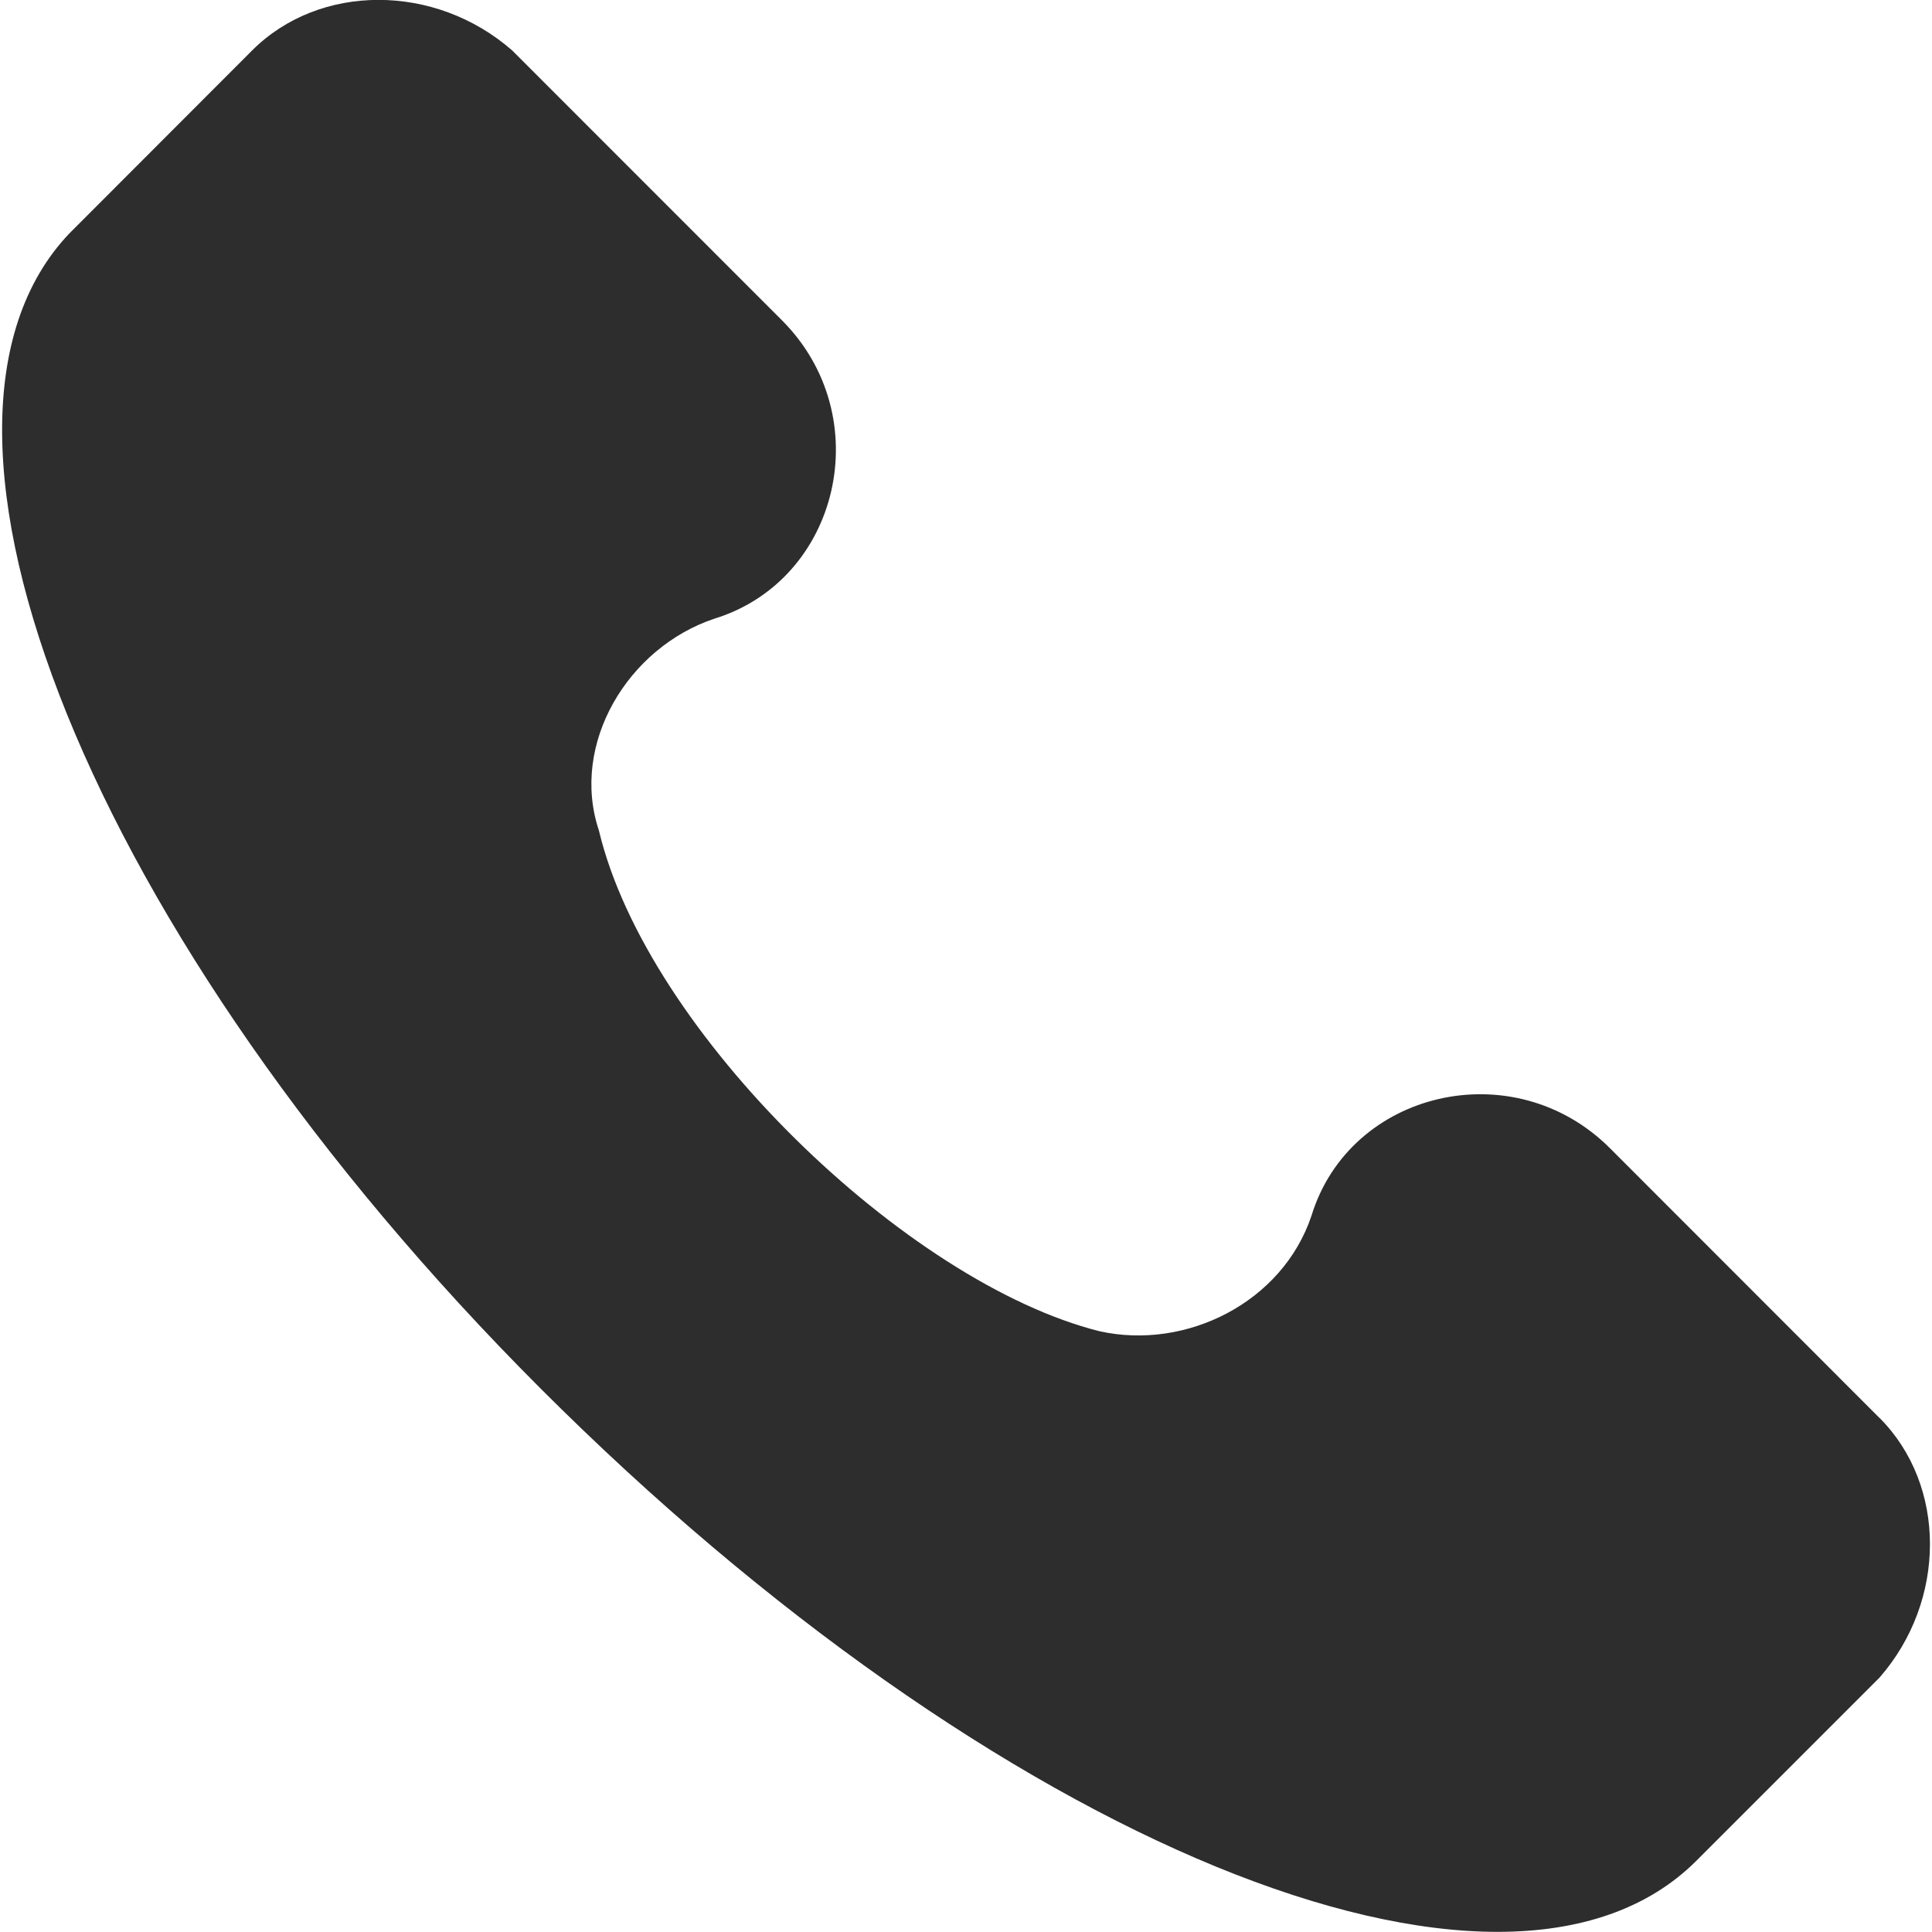
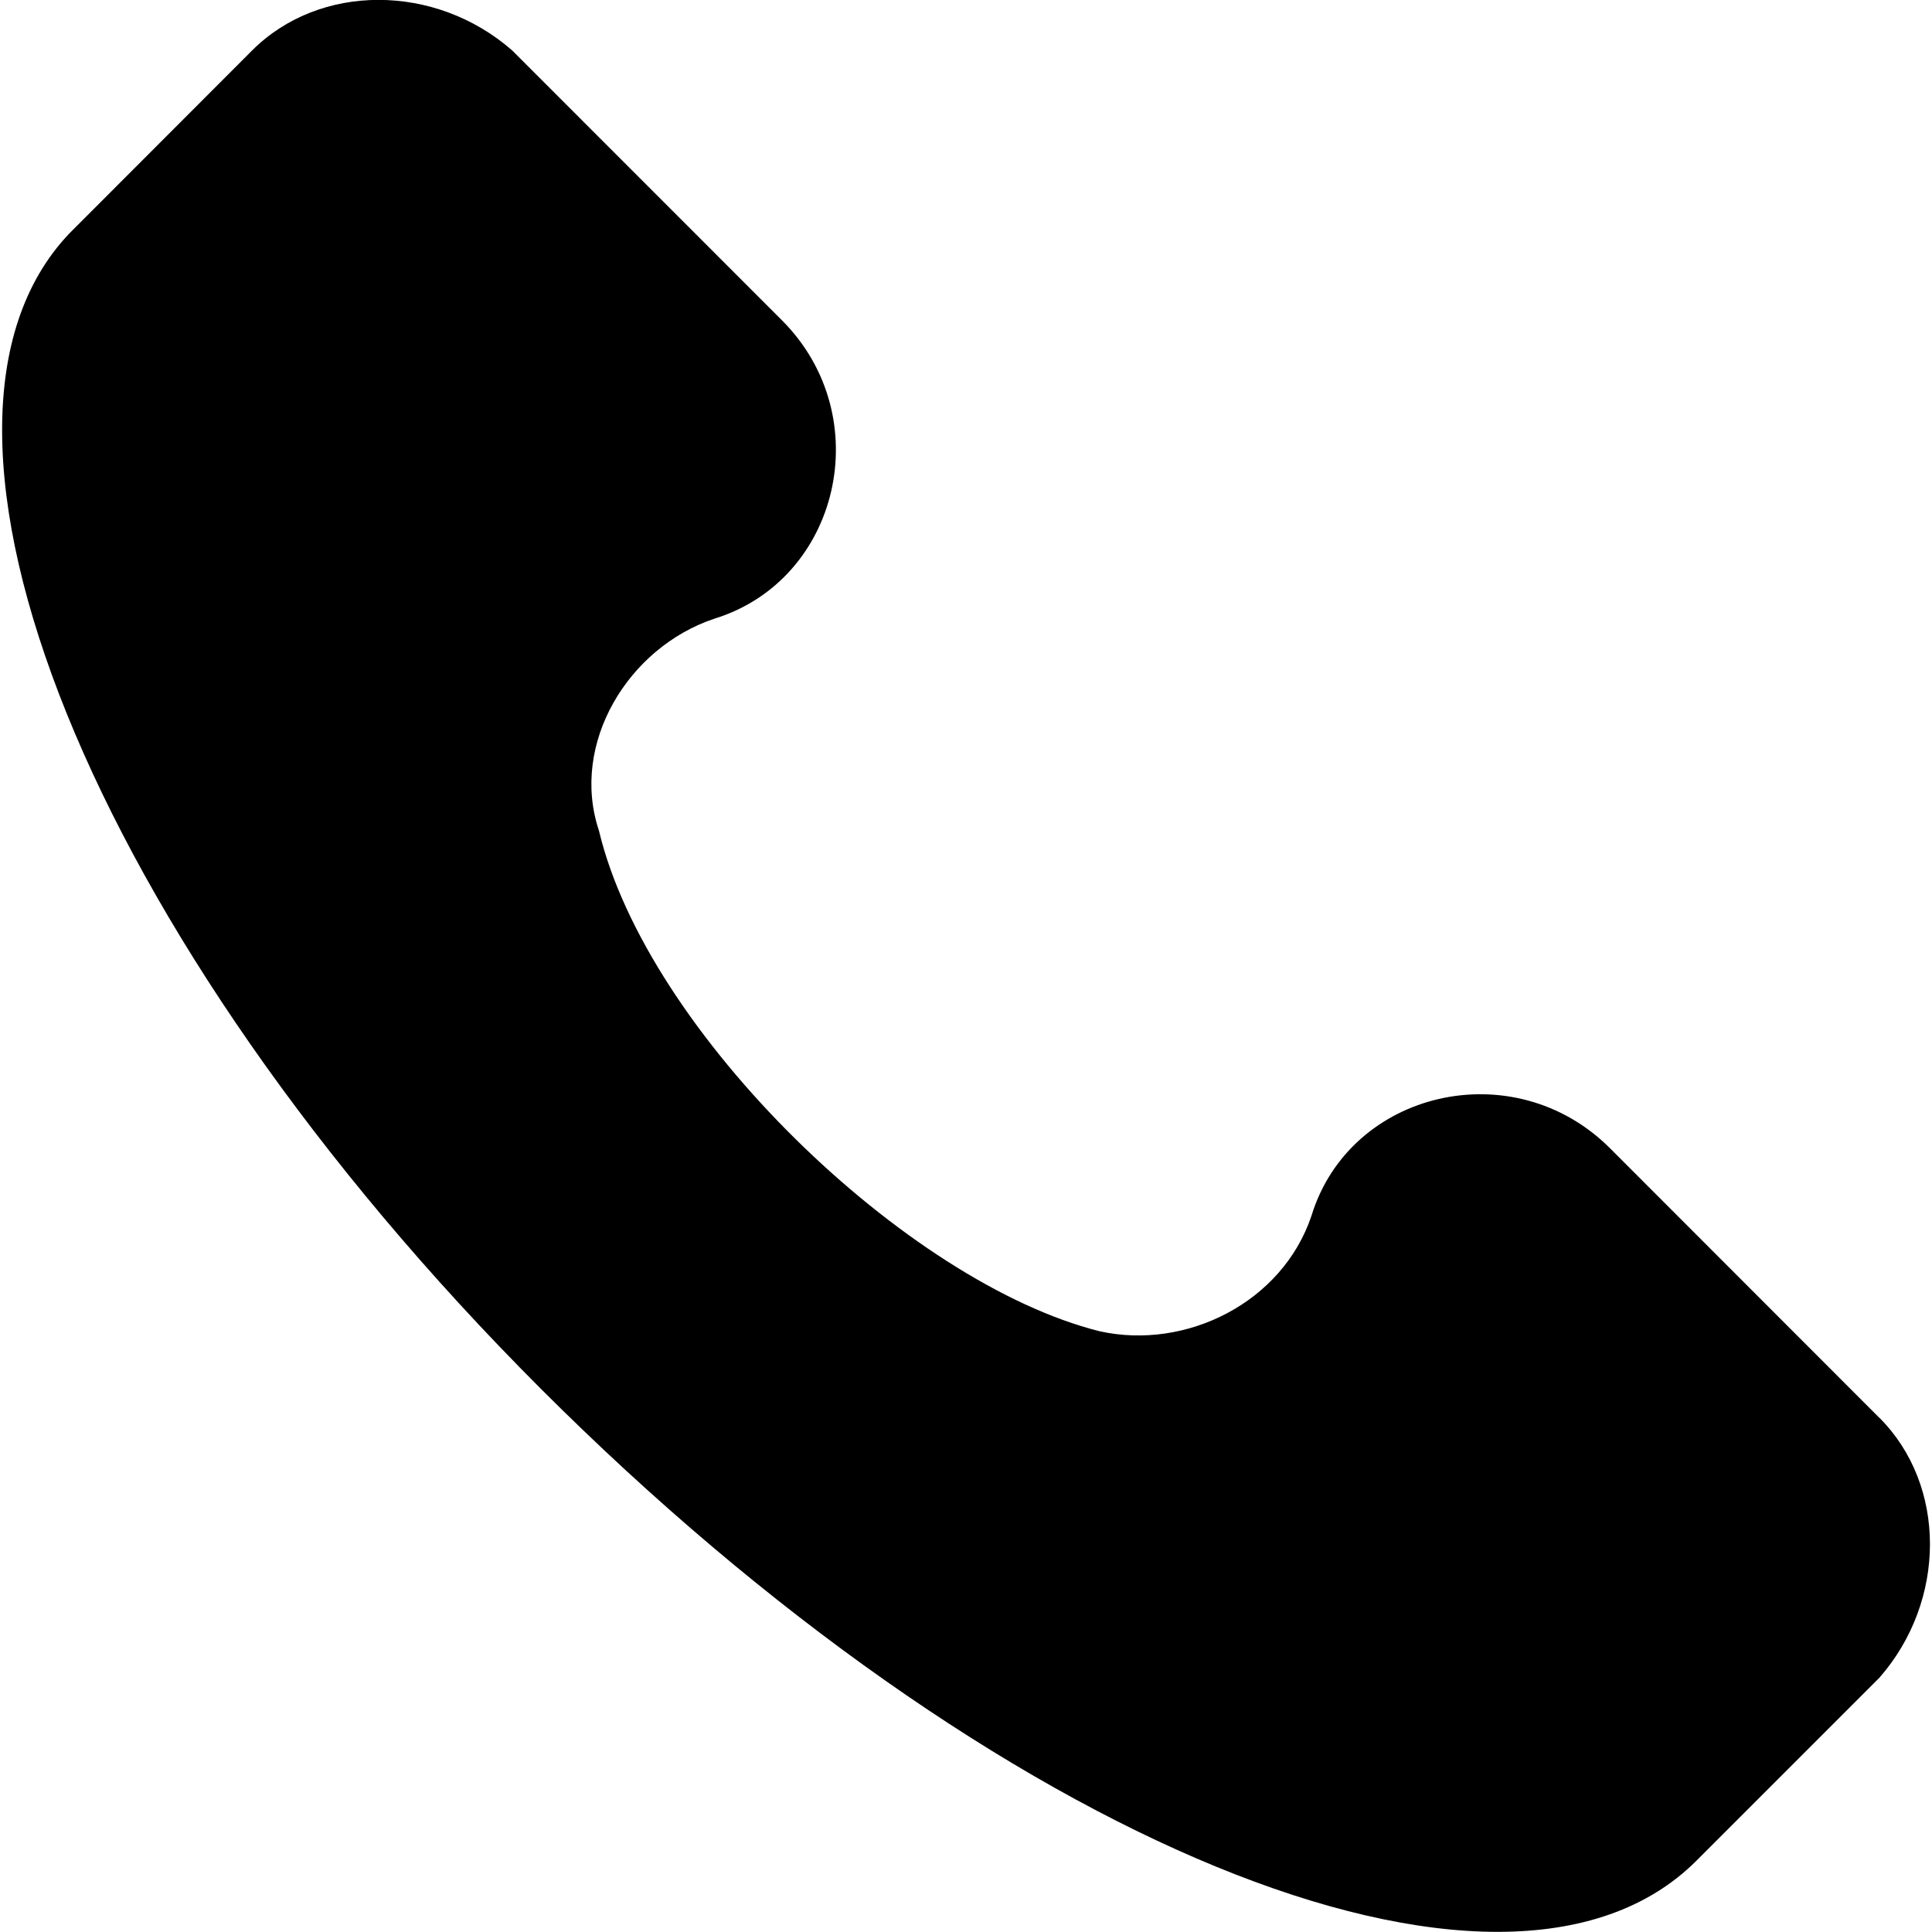
- <svg xmlns="http://www.w3.org/2000/svg" width="18" height="18" fill="none">
-   <path d="M17.51 13.21L15 10.698c-.897-.897-2.423-.538-2.781.628-.27.808-1.167 1.256-1.974 1.077-1.794-.449-4.216-2.781-4.665-4.665-.27-.808.27-1.705 1.076-1.974 1.167-.359 1.526-1.884.628-2.781L4.772.47c-.718-.628-1.795-.628-2.423 0L.645 2.176C-1.06 3.97.825 8.725 5.04 12.94s8.97 6.19 10.765 4.396l1.705-1.705c.628-.717.628-1.794 0-2.422z" fill="#2D2D2D" />
+ <svg xmlns="http://www.w3.org/2000/svg" width="18" height="18">
+   <path d="M17.51 13.21L15 10.698c-.897-.897-2.423-.538-2.781.628-.27.808-1.167 1.256-1.974 1.077-1.794-.449-4.216-2.781-4.665-4.665-.27-.808.27-1.705 1.076-1.974 1.167-.359 1.526-1.884.628-2.781L4.772.47c-.718-.628-1.795-.628-2.423 0L.645 2.176C-1.06 3.97.825 8.725 5.04 12.94s8.97 6.19 10.765 4.396l1.705-1.705c.628-.717.628-1.794 0-2.422z" />
</svg>
